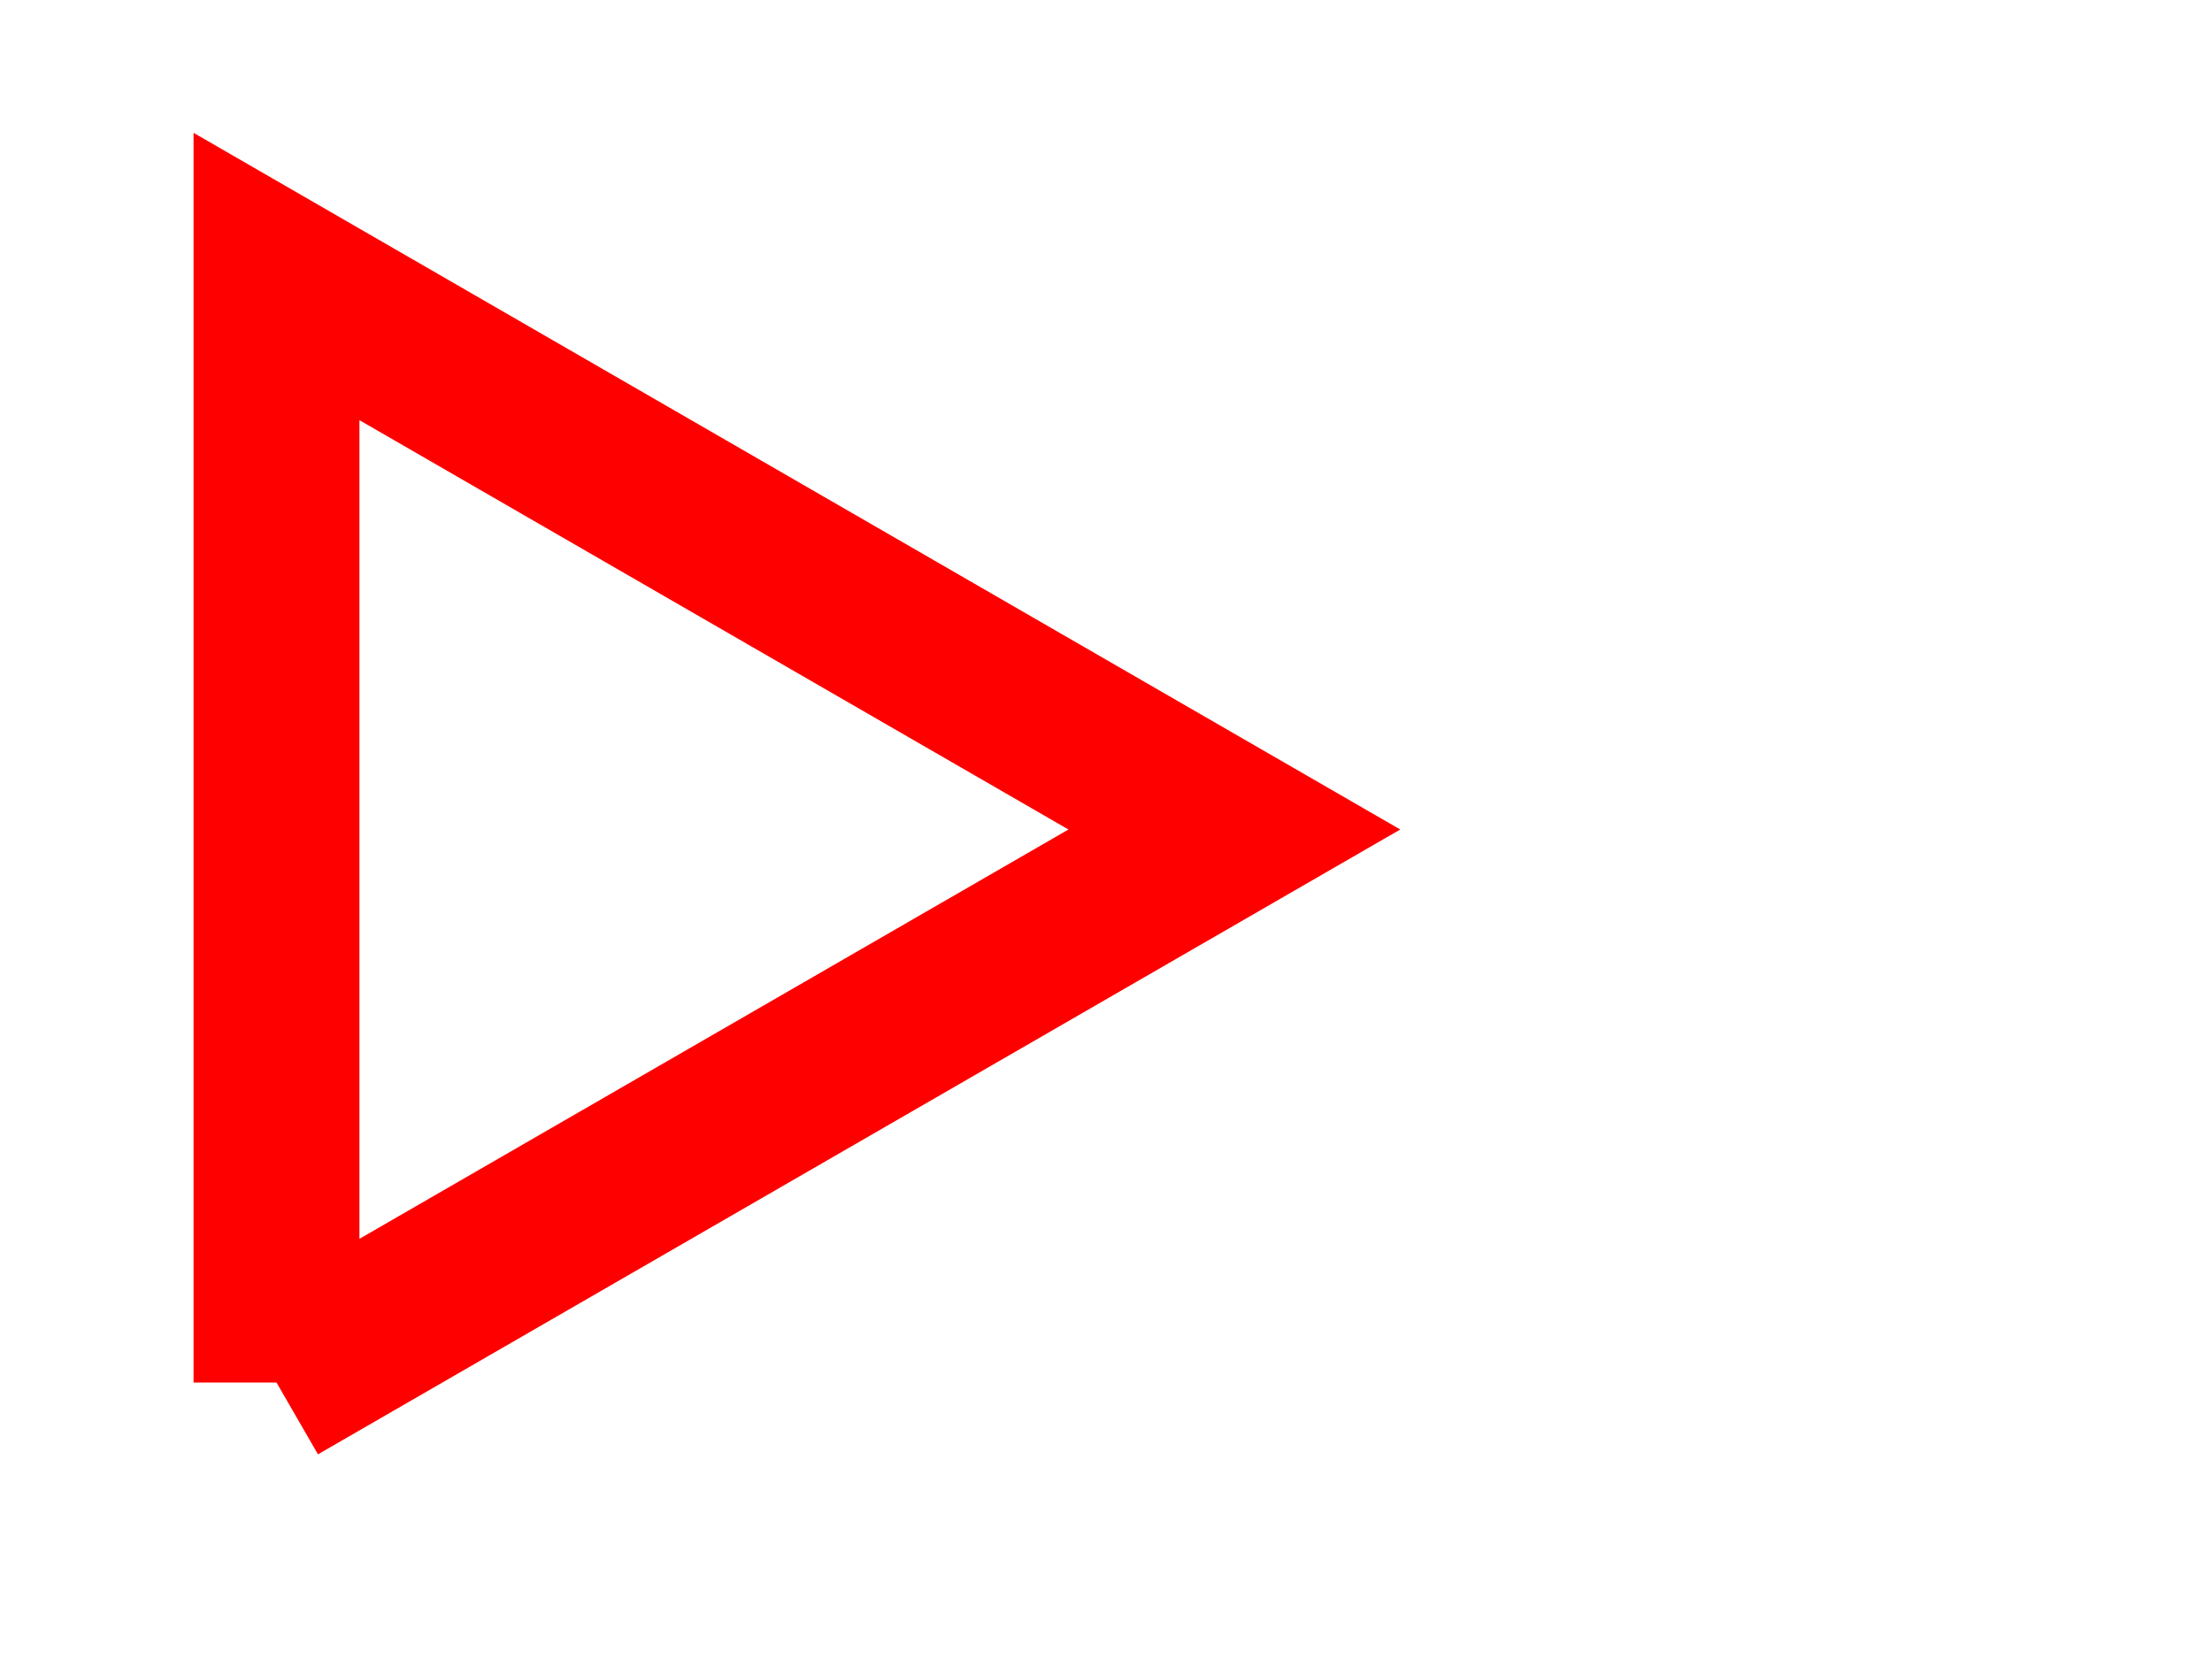
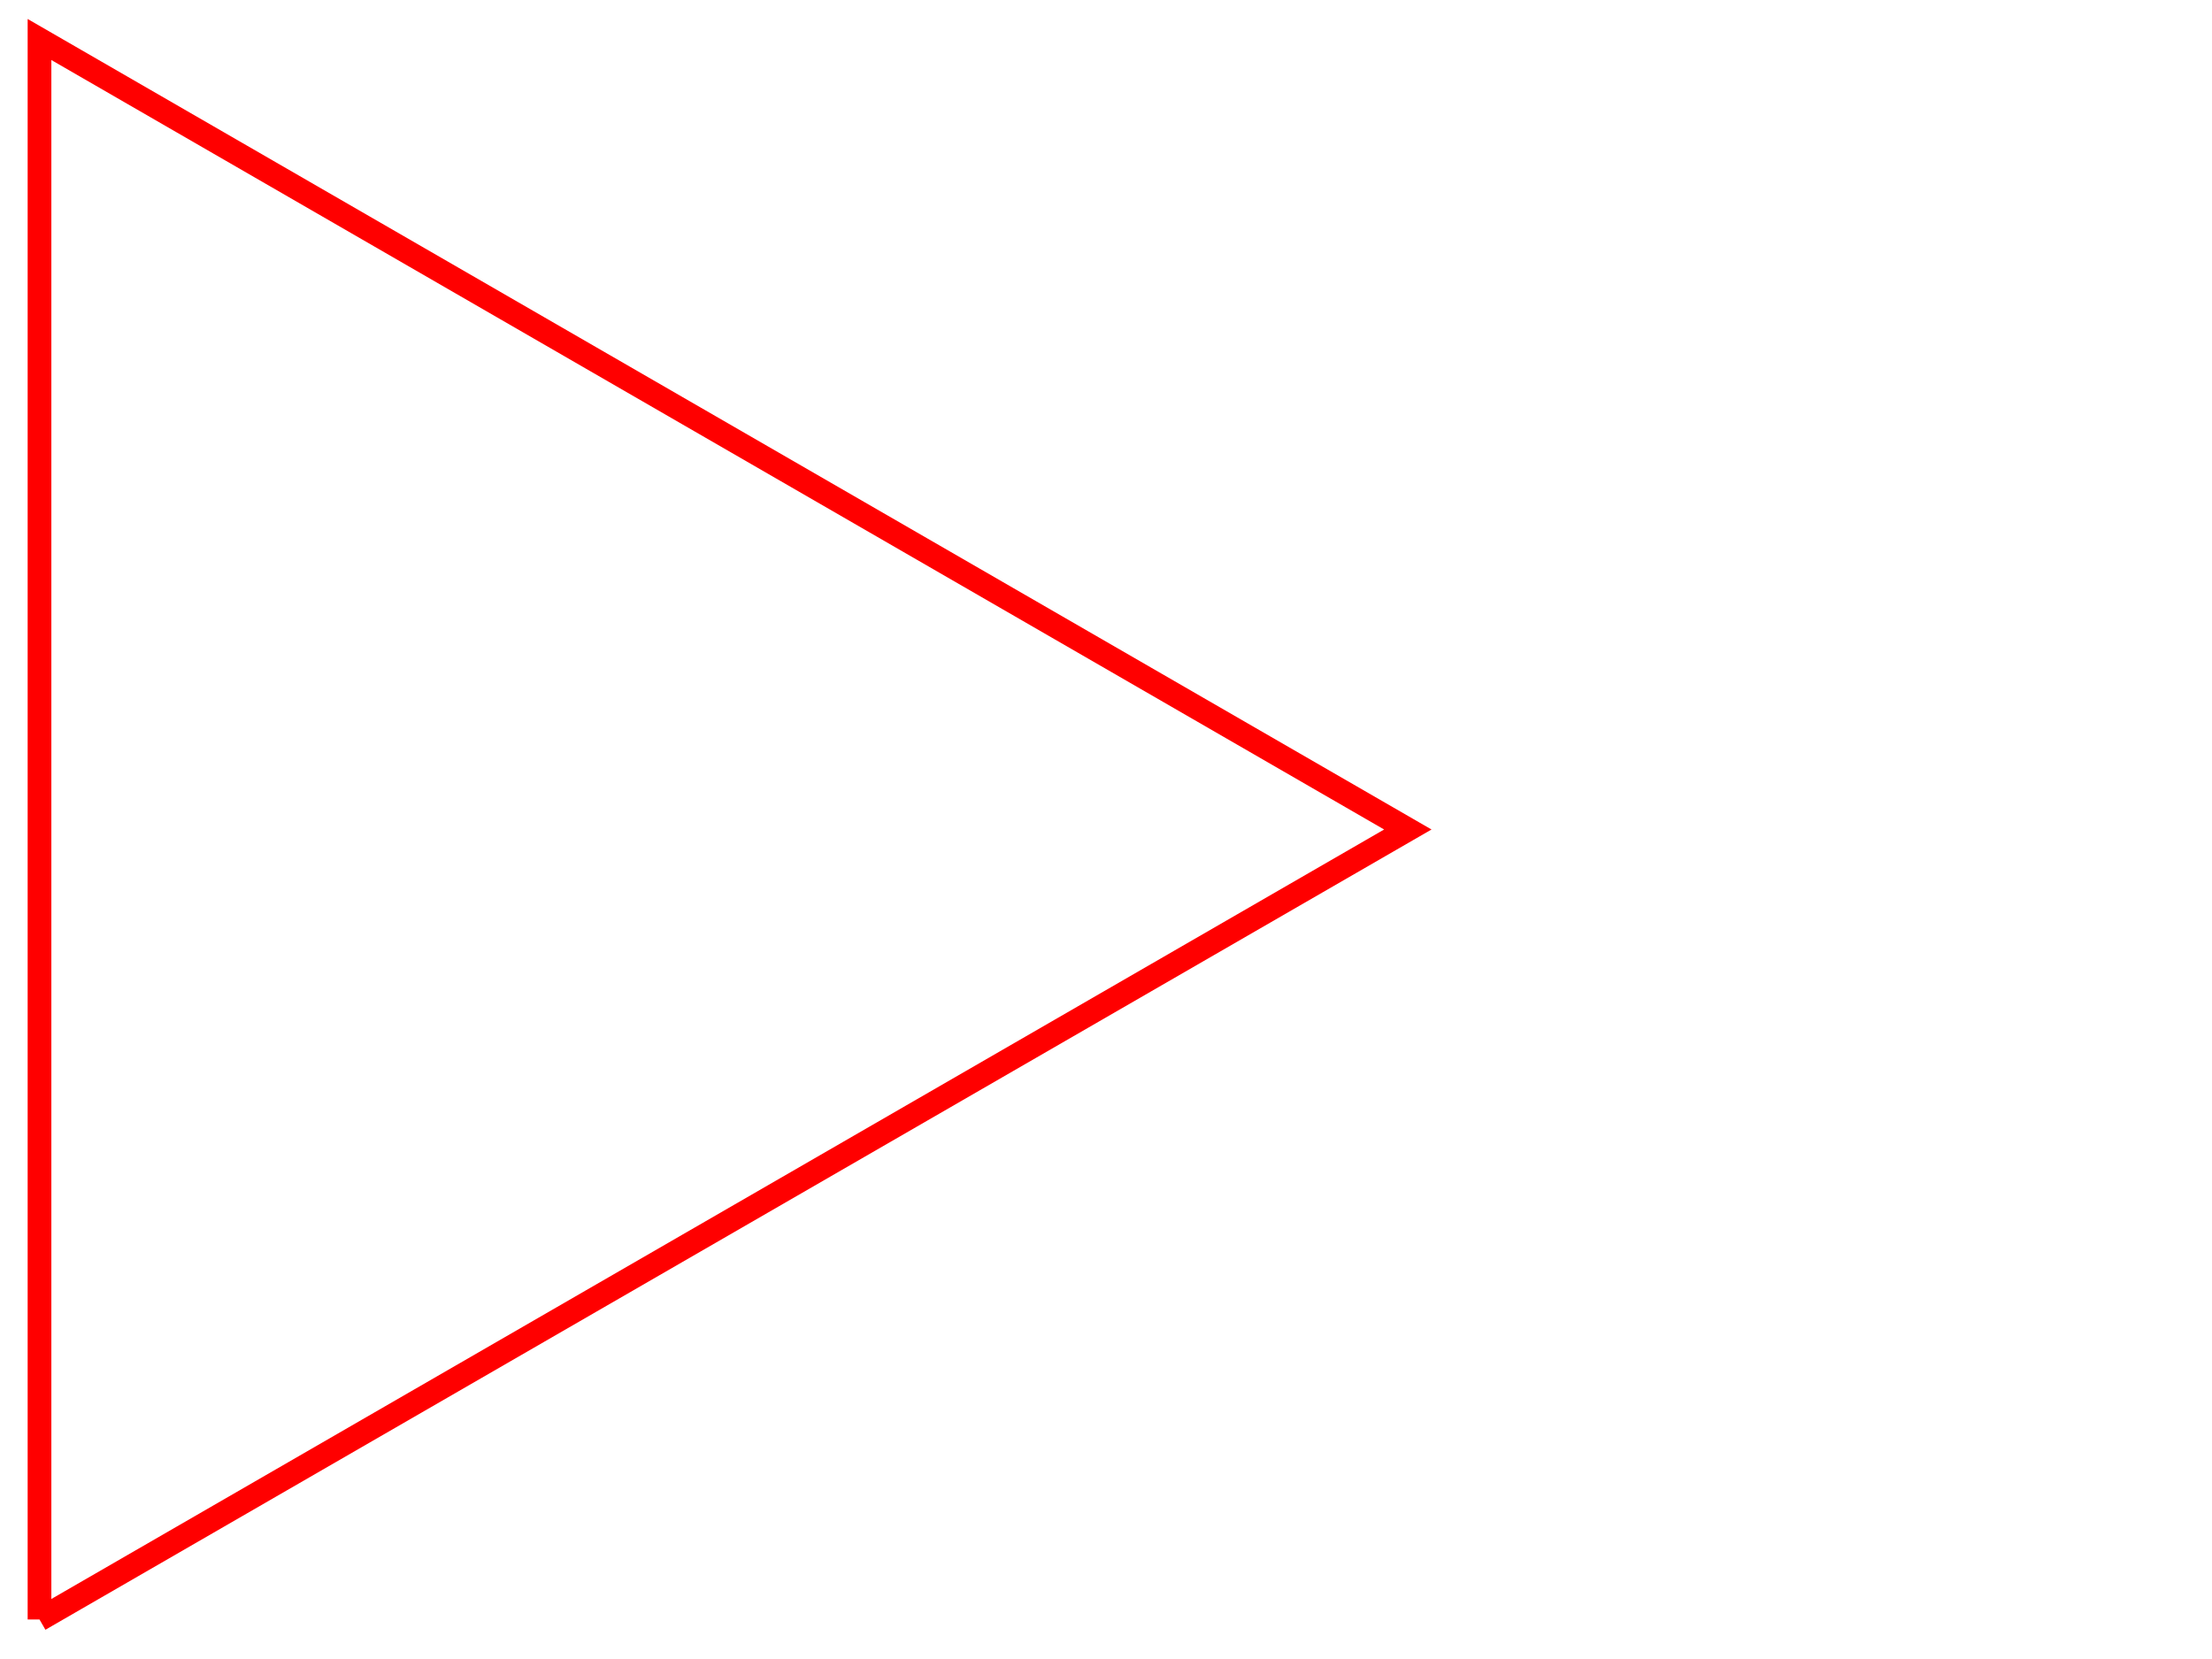
<svg xmlns="http://www.w3.org/2000/svg" height="600" overflow="visible" preserveAspectRatio="xMidYMid meet" version="1.0" width="800" zoomAndPan="magnify">
-   <g transform="translate(100,500) scale(20,-20)">
-     <path d="M0.0,0.0L1.2246467991473533E-15,20.0L1.2246467991473533E-15,20.0L17.321,10L17.321,10L-3.552713678800501E-15,-1.0658141036401503E-14L-3.552713678800501E-15,-1.0658141036401503E-14" style="fill:none;stroke-width:3;stroke:red;" />
+   <g transform="translate(14.28571,585.7143) scale(2.85714,-2.85714)">
+     <path d="M0.0,0.0 L0.0,200.0 L173.205,100.0 L0.0,0.0 " style="fill:none;stroke-width:3;stroke:red;" />
  </g>
</svg>
